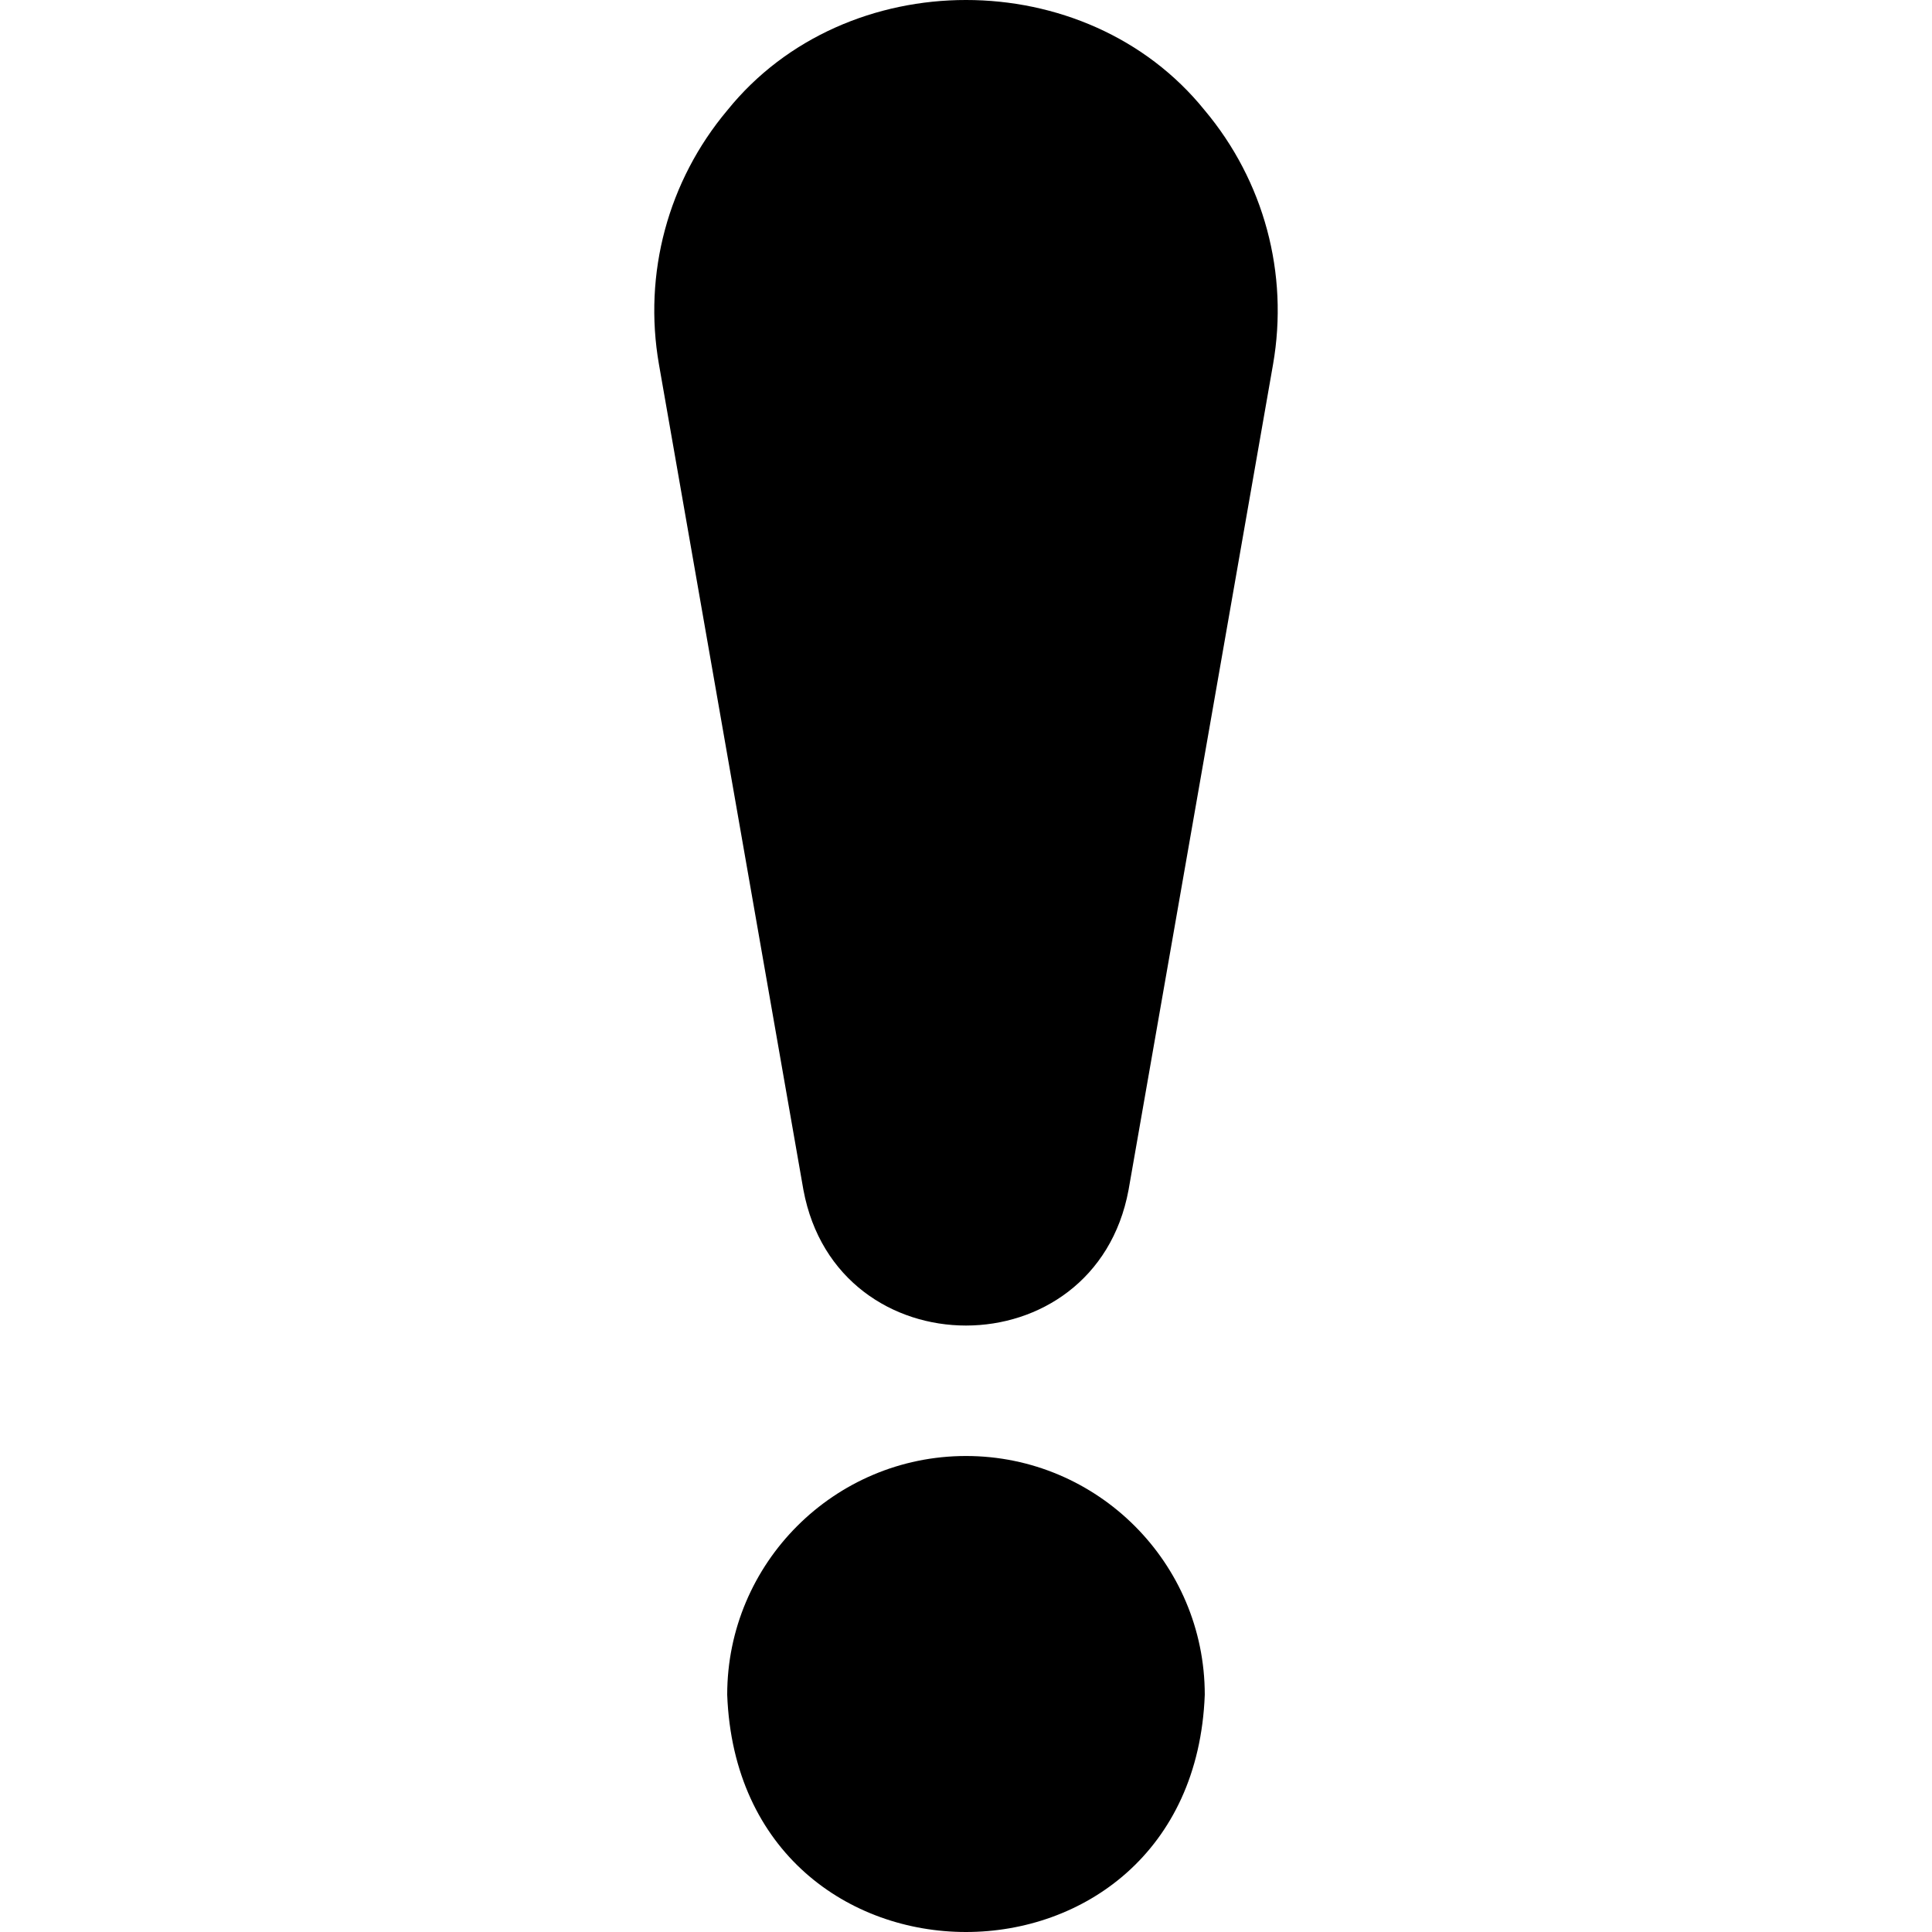
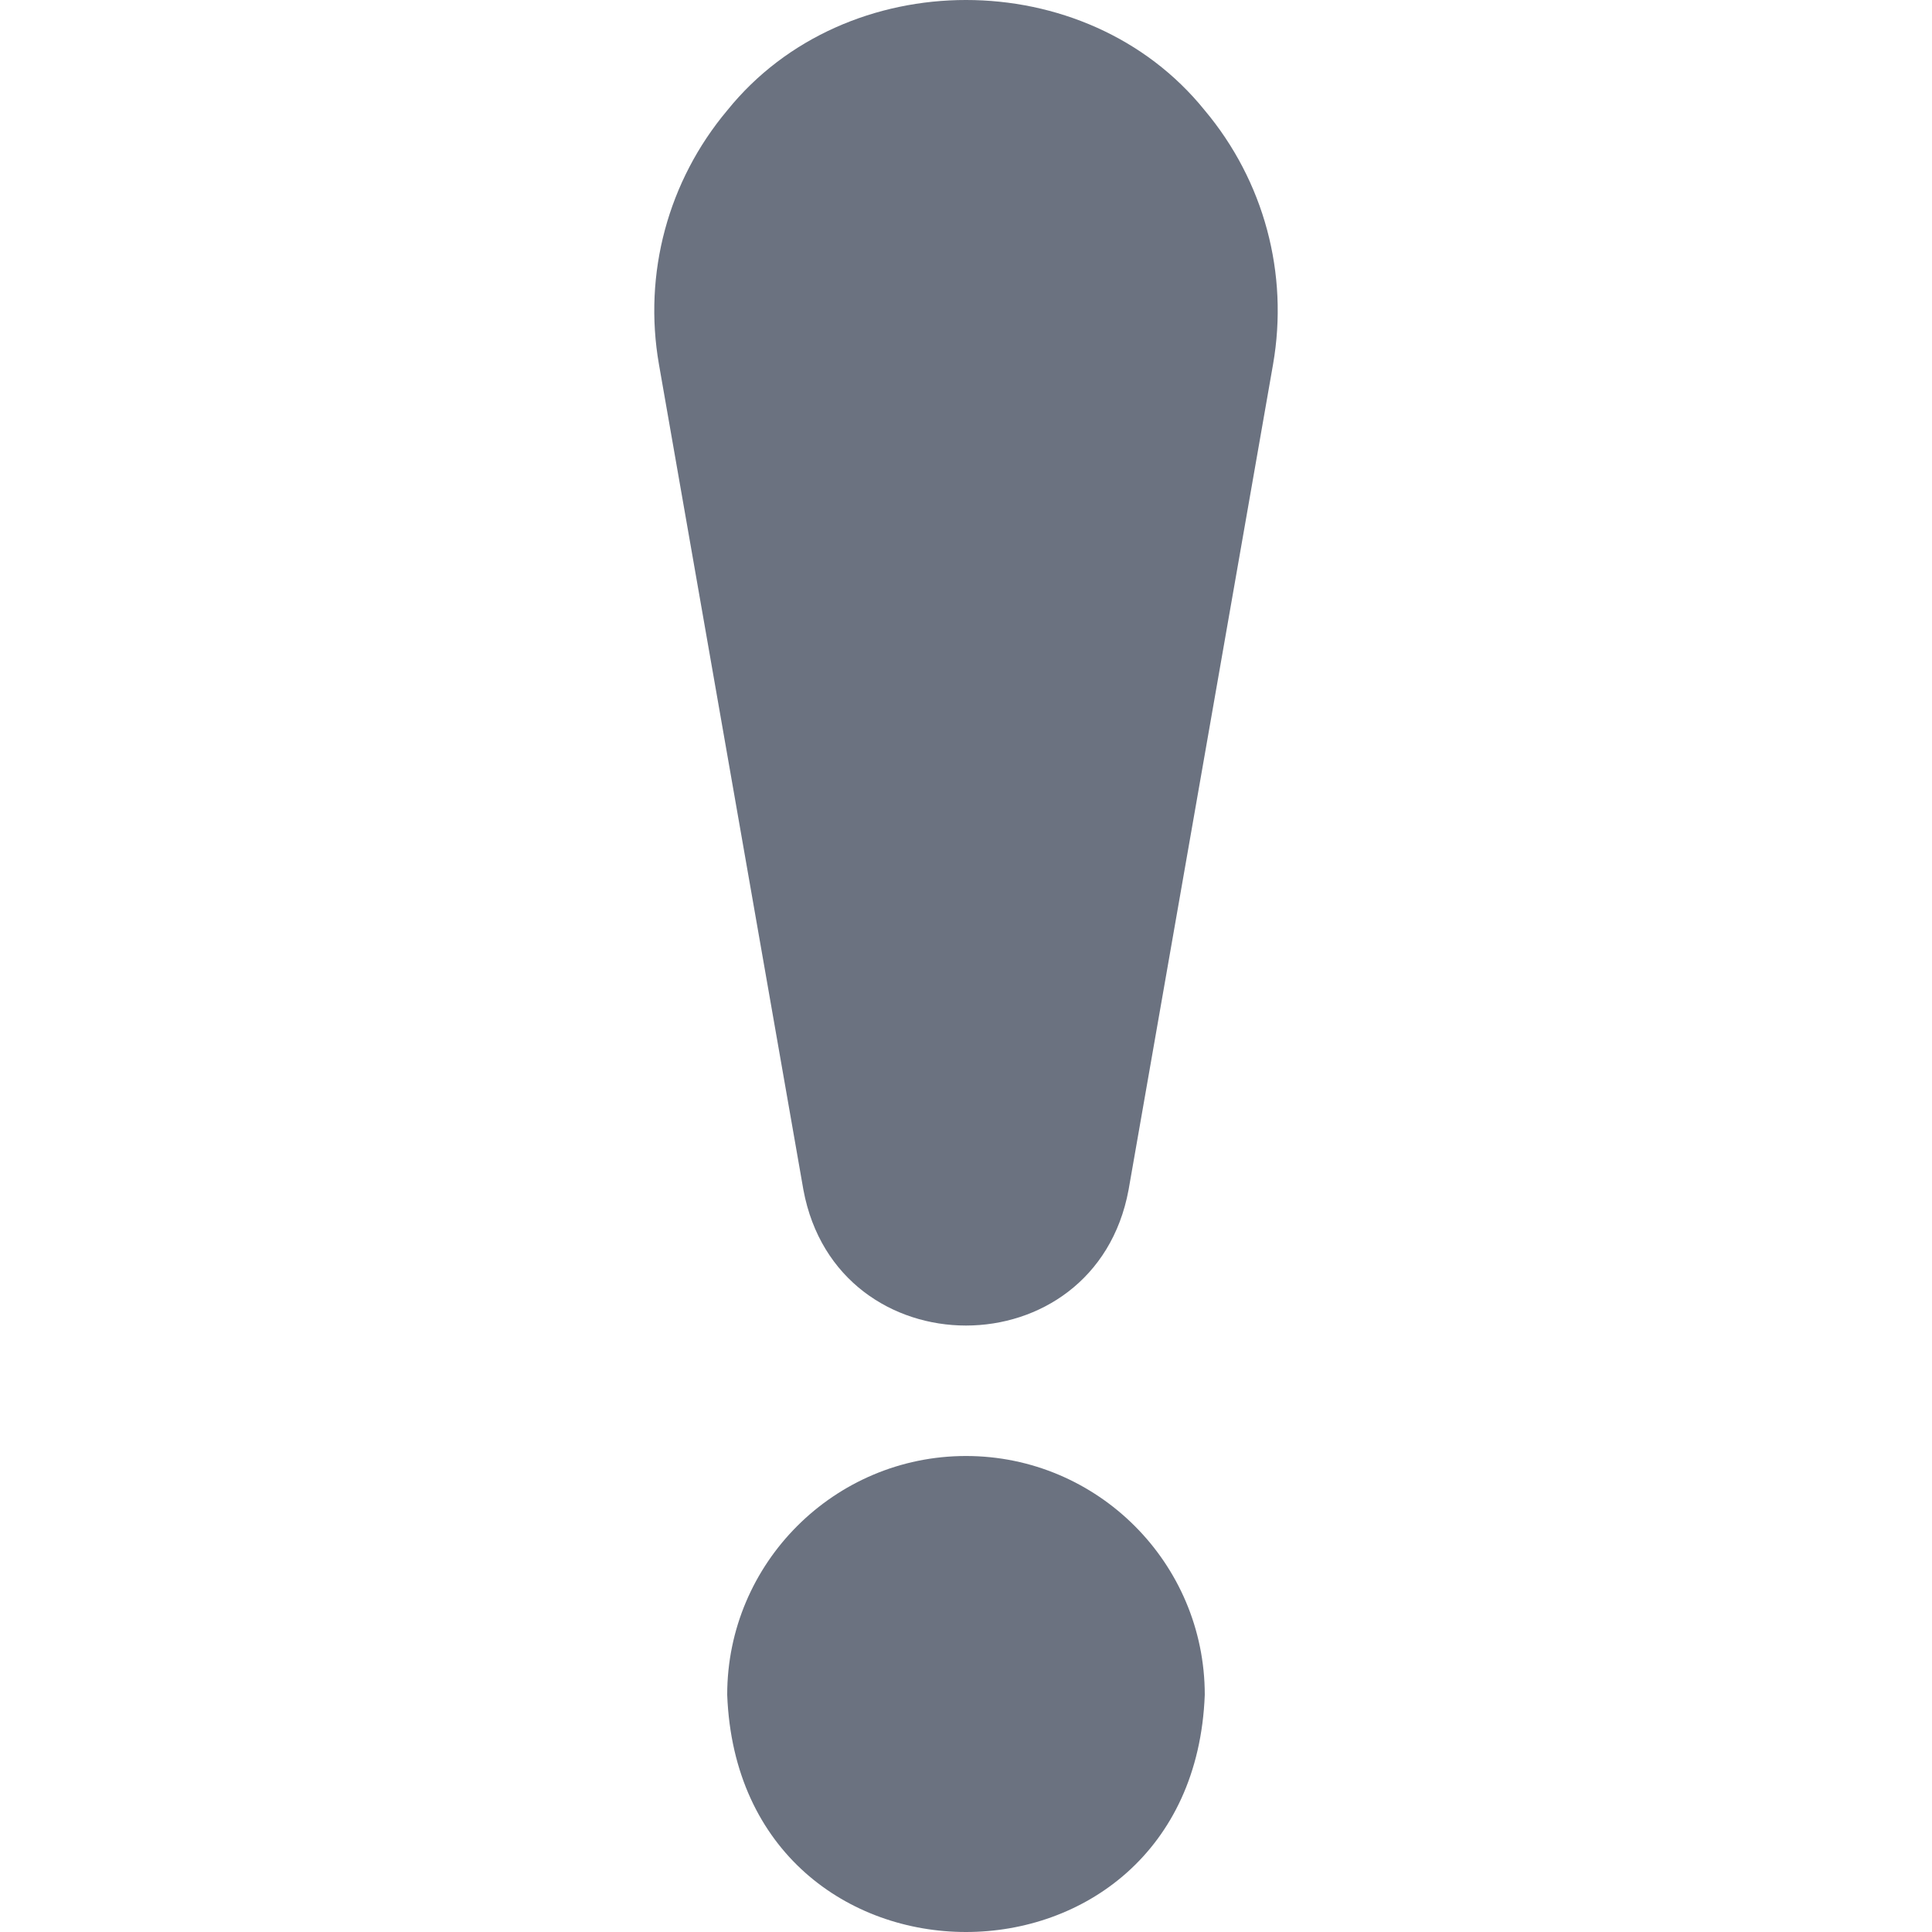
<svg xmlns="http://www.w3.org/2000/svg" id="Layer_1" enable-background="new 0 0 511.355 511.355" height="512" viewBox="0 0 511.355 511.355" width="512">
  <g>
-     <path d="m255.674 385.368c-34.849 0-63.2 28.351-63.2 63.2 3.177 83.728 123.236 83.706 126.4-.001 0-34.848-28.352-63.199-63.2-63.199z" />
-     <path d="m318.844 29.185c-31.362-38.904-94.959-38.923-126.334.002-15.711 18.704-22.307 43.226-18.096 67.278 12.557 71.745 30.278 173.004 38.231 218.48 8.911 47.868 77.157 47.853 86.057.002l38.239-218.482c4.211-24.051-2.385-48.574-18.097-67.28z" />
+     <path fill="#6B7280" d="m255.674 385.368c-34.849 0-63.2 28.351-63.2 63.2 3.177 83.728 123.236 83.706 126.4-.001 0-34.848-28.352-63.199-63.2-63.199z" />
+     <path fill="#6B7280" d="m318.844 29.185c-31.362-38.904-94.959-38.923-126.334.002-15.711 18.704-22.307 43.226-18.096 67.278 12.557 71.745 30.278 173.004 38.231 218.48 8.911 47.868 77.157 47.853 86.057.002l38.239-218.482c4.211-24.051-2.385-48.574-18.097-67.28z" />
  </g>
</svg>
